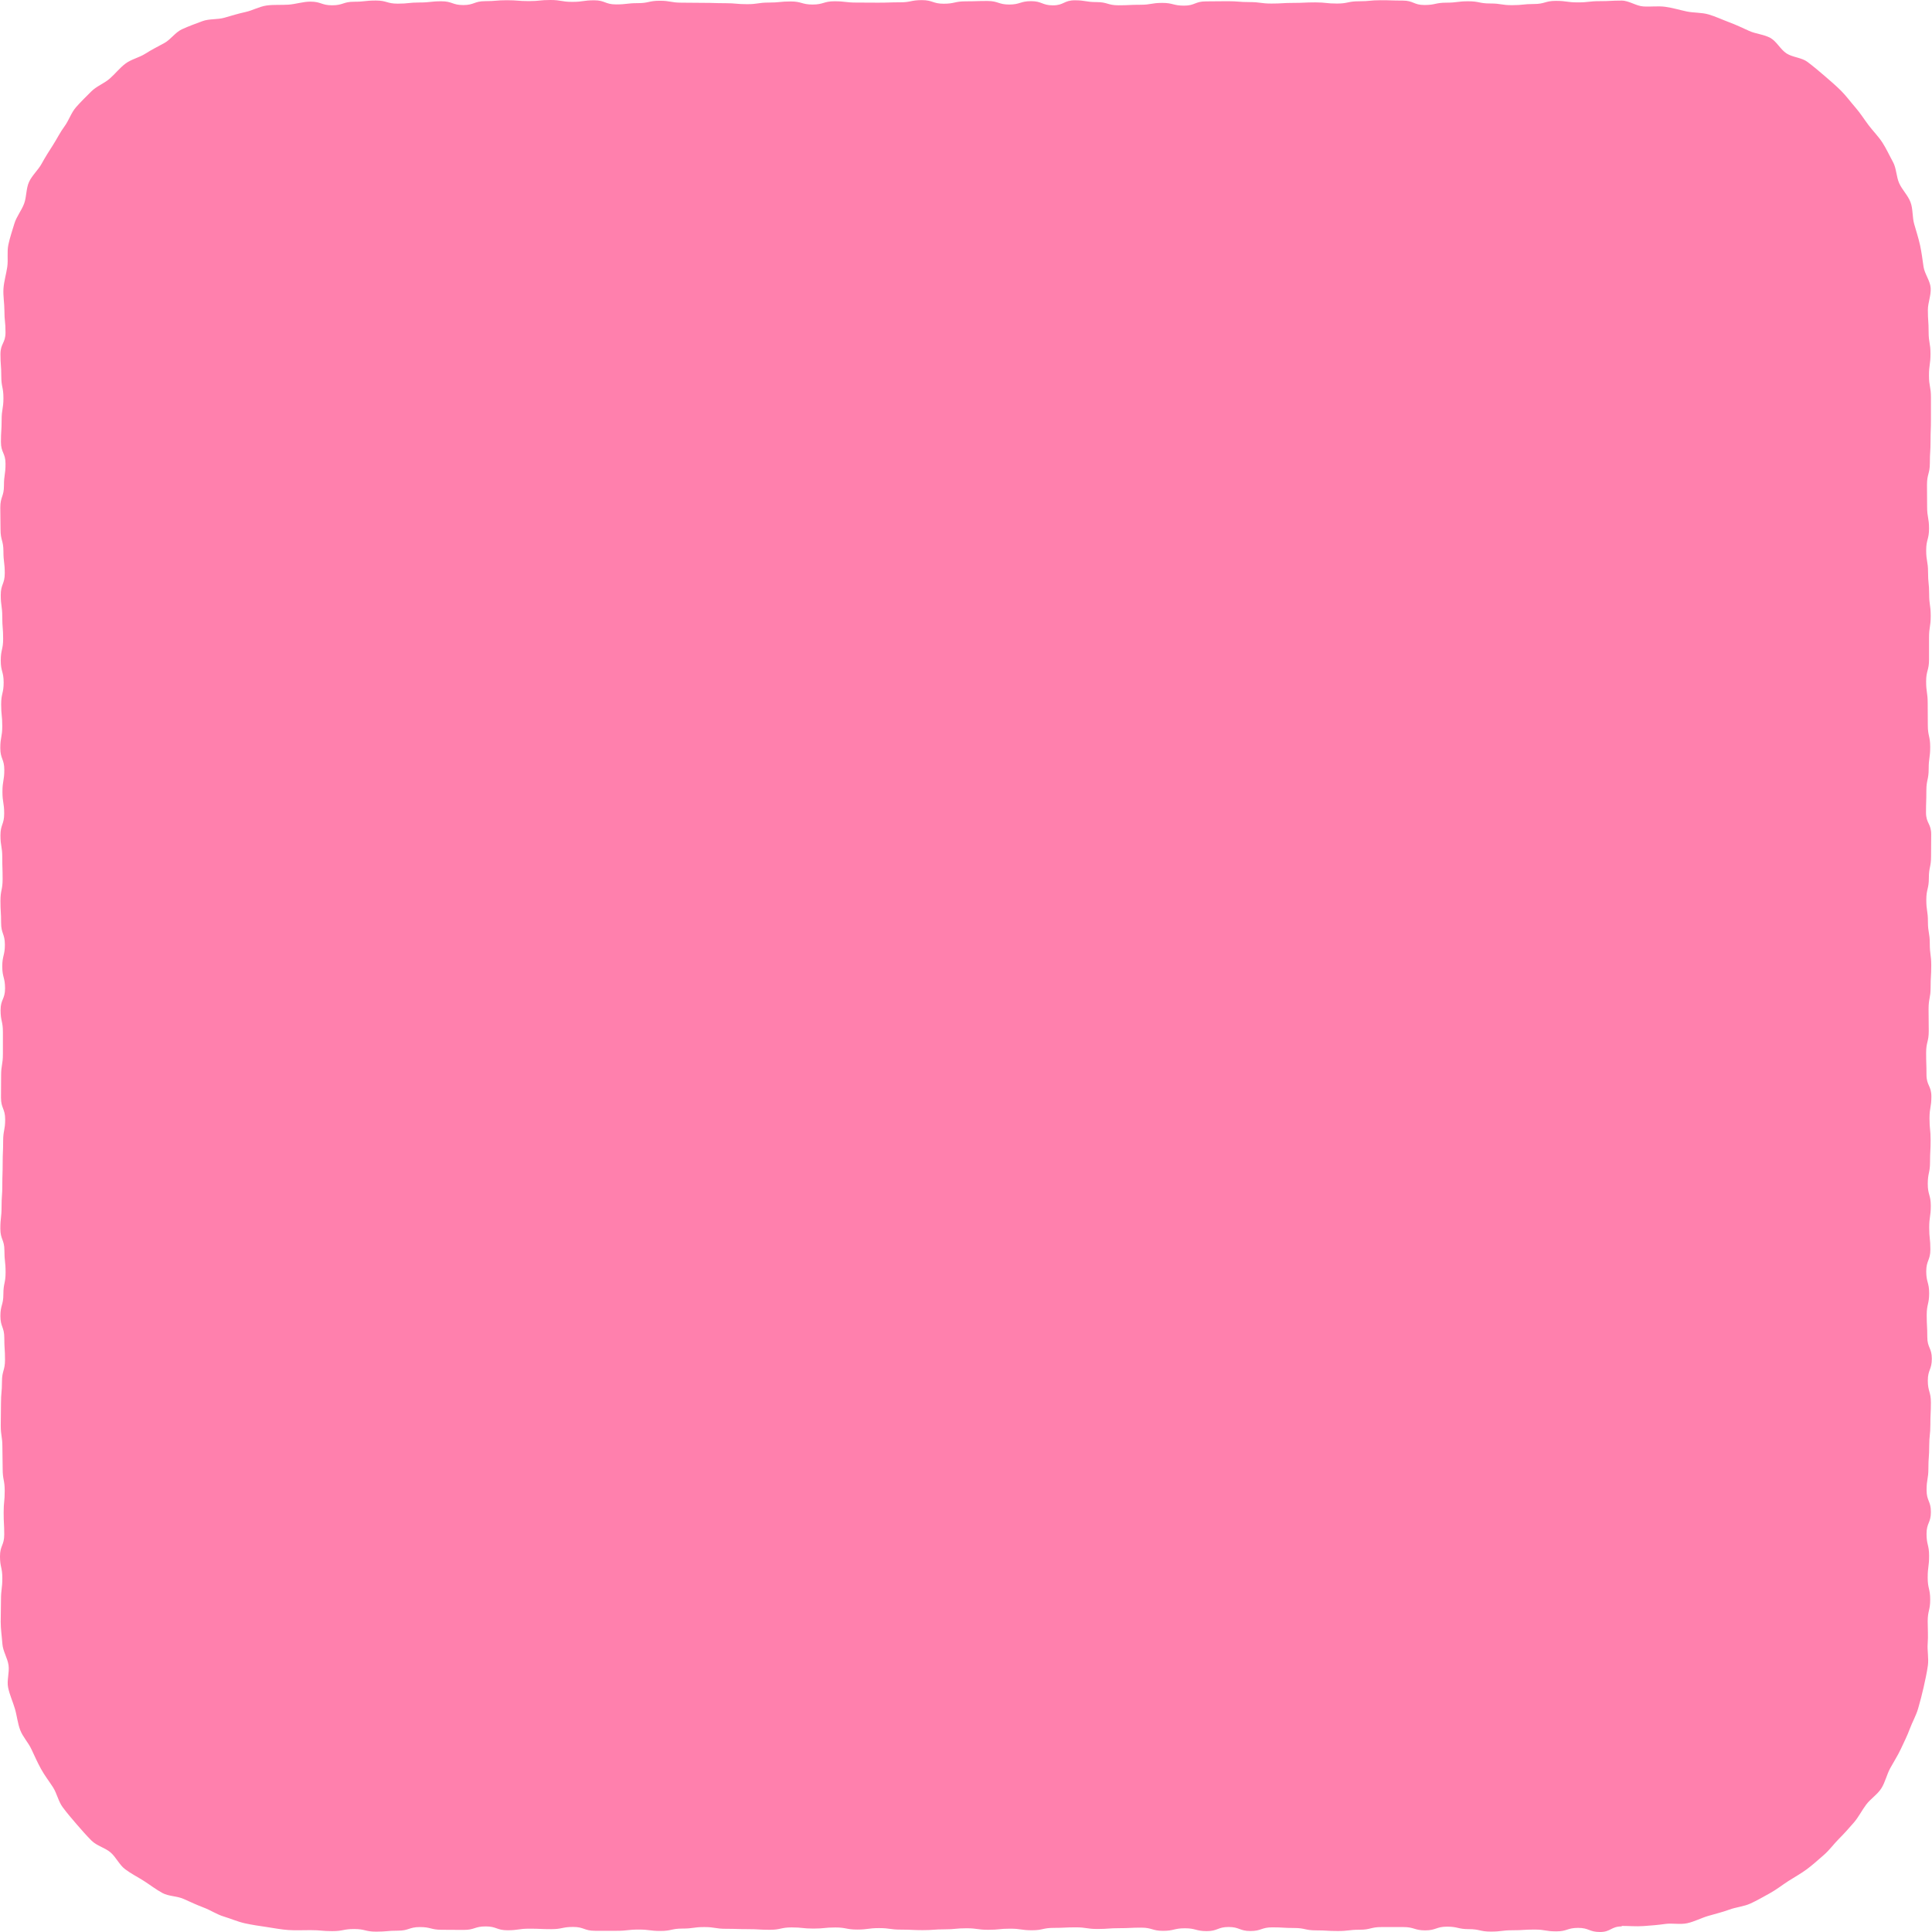
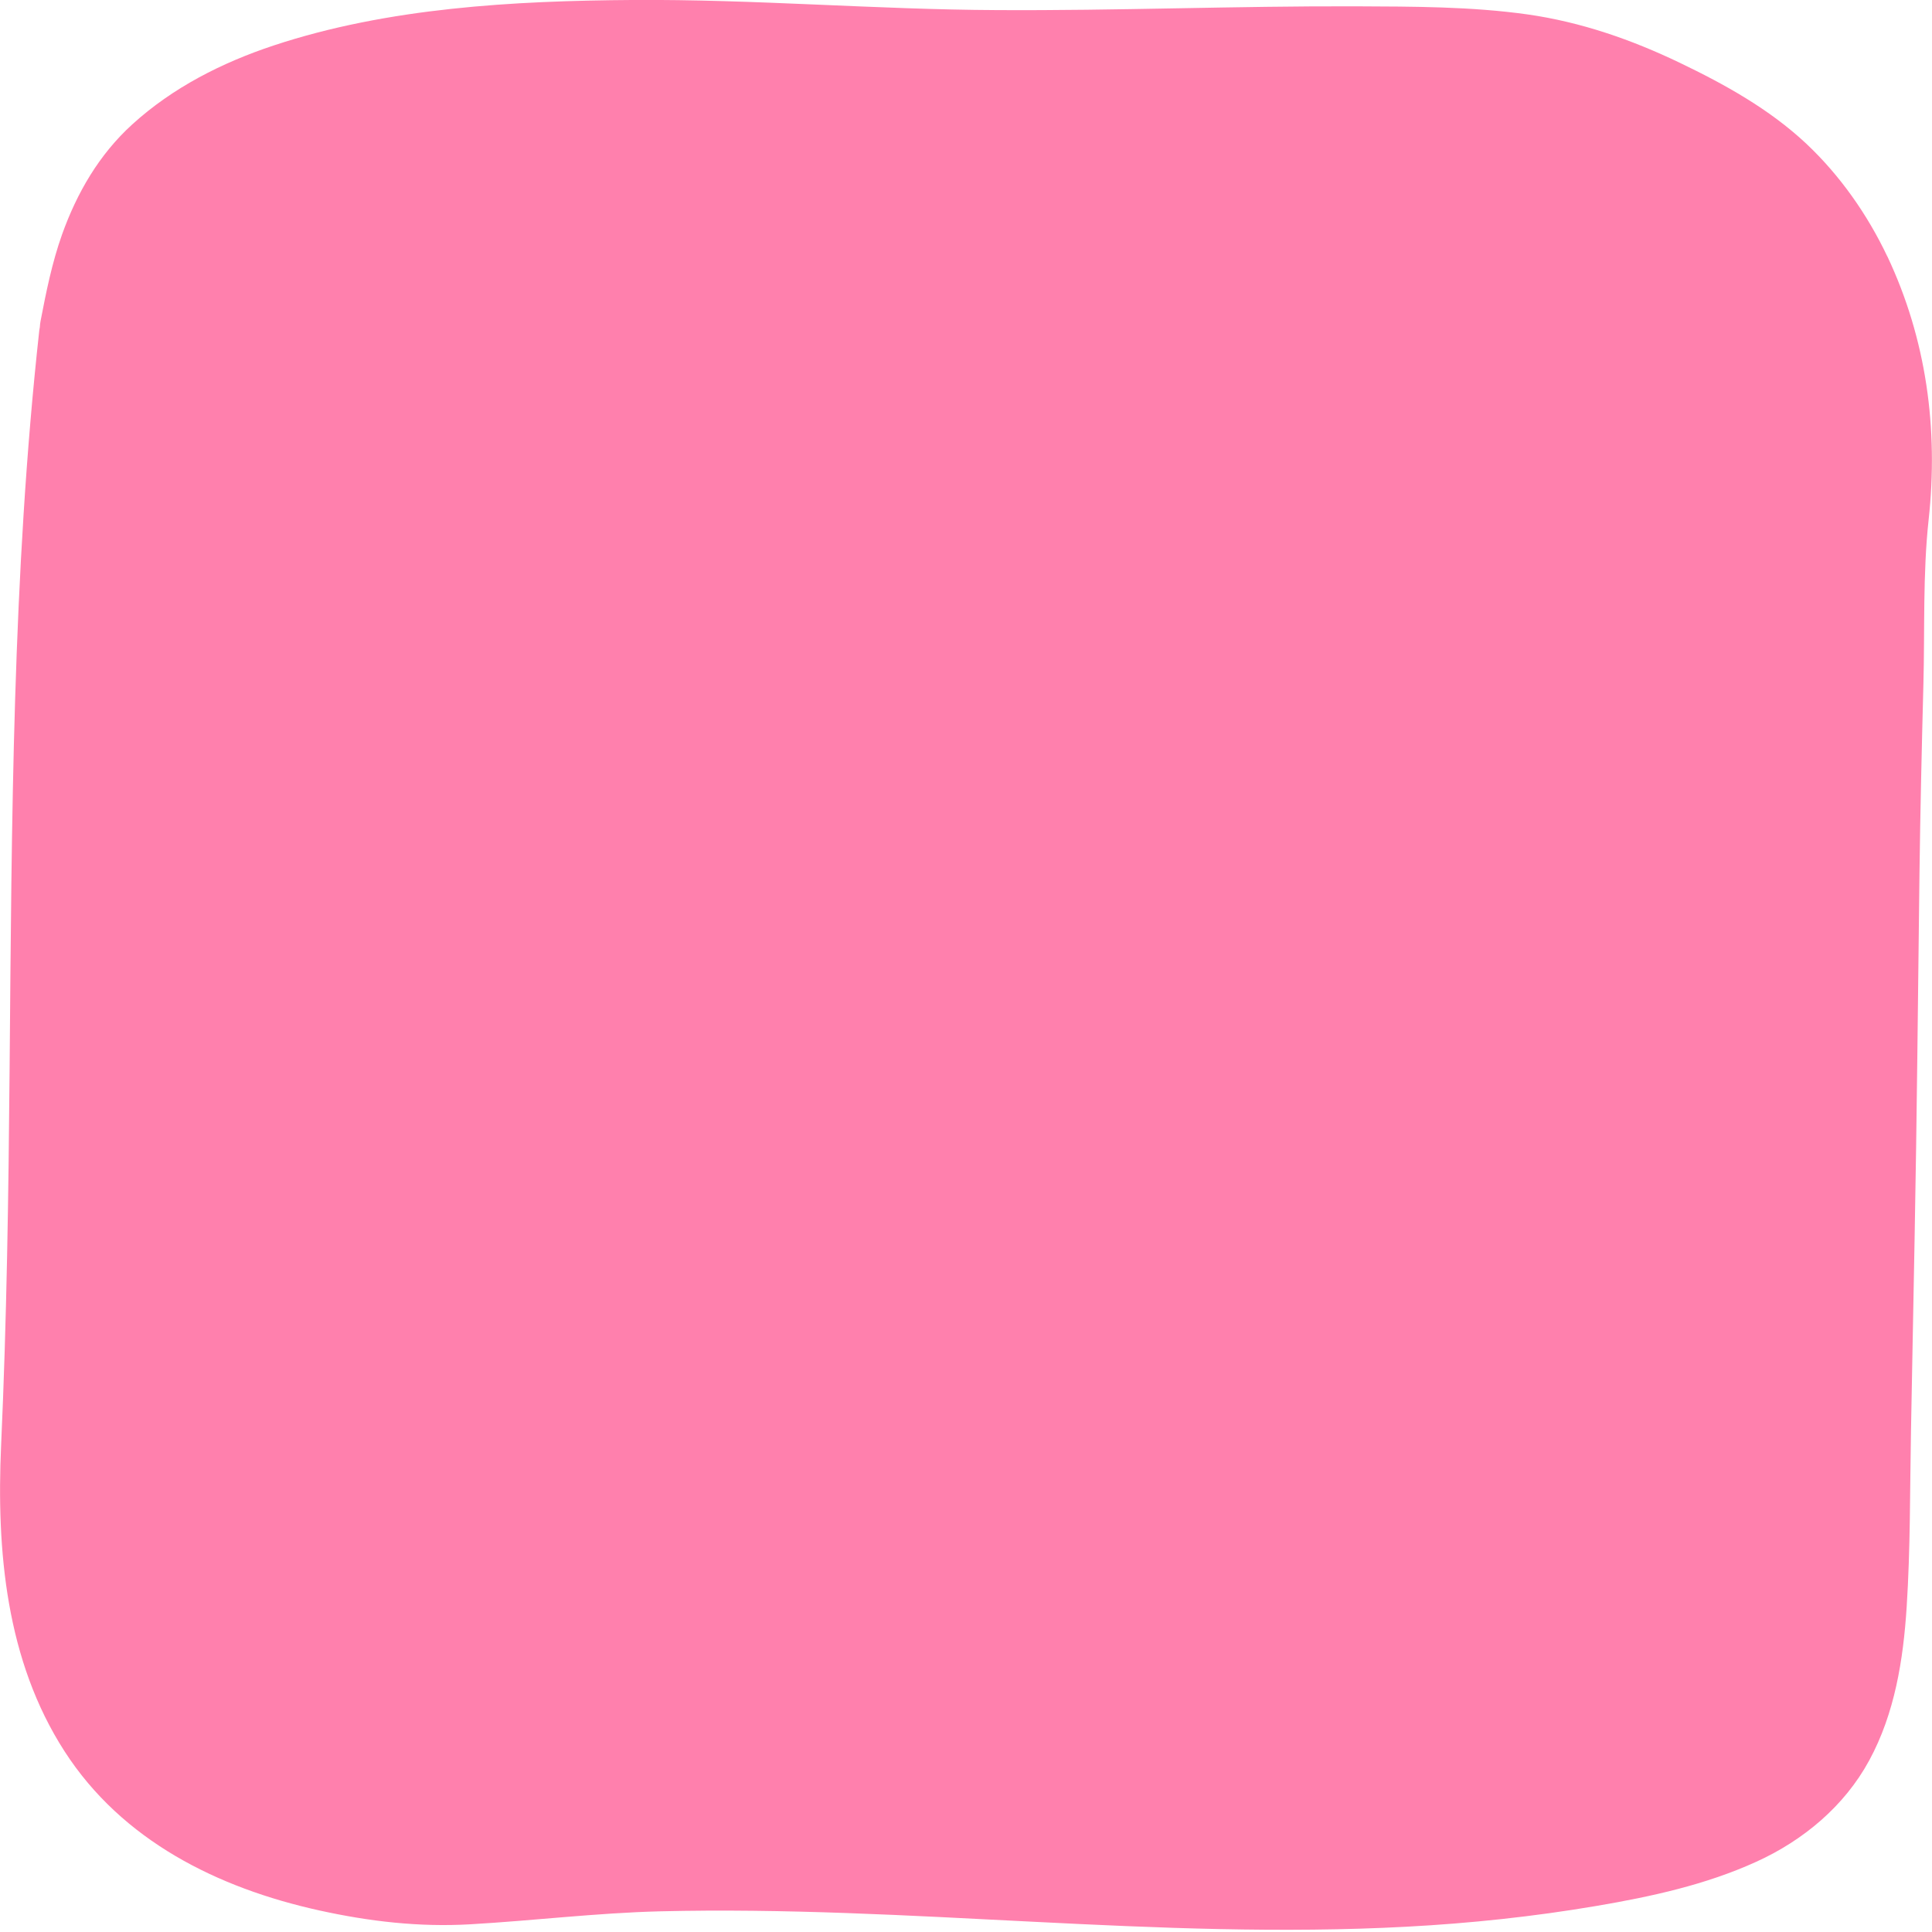
<svg xmlns="http://www.w3.org/2000/svg" width="110" height="110" viewBox="0 0 110 110" fill="none">
-   <path d="M92.341 109.682C91.719 109.682 91.719 110 91.097 110C90.475 110 90.475 109.765 89.853 109.765C89.231 109.765 89.231 109.964 88.609 109.964C87.987 109.964 87.987 109.861 87.365 109.861C86.744 109.861 86.744 109.901 86.122 109.901C85.5 109.901 85.5 109.977 84.878 109.977C84.256 109.977 84.256 109.838 83.634 109.838C83.012 109.838 83.012 109.696 82.39 109.696C81.768 109.696 81.768 109.907 81.146 109.907C80.524 109.907 80.524 109.719 79.902 109.719C79.28 109.719 79.28 109.719 78.658 109.719C78.037 109.719 78.037 109.871 77.415 109.871C76.793 109.871 76.793 109.944 76.171 109.944C75.549 109.944 75.549 109.907 74.927 109.907C74.305 109.907 74.305 109.772 73.683 109.772C73.061 109.772 73.061 109.735 72.439 109.735C71.817 109.735 71.817 109.944 71.195 109.944C70.573 109.944 70.573 109.715 69.951 109.715C69.329 109.715 69.329 109.95 68.707 109.95C68.085 109.95 68.085 109.788 67.463 109.788C66.842 109.788 66.842 109.934 66.22 109.934C65.598 109.934 65.598 109.752 64.976 109.752C64.354 109.752 64.354 109.782 63.732 109.782C63.11 109.782 63.11 109.828 62.488 109.828C61.866 109.828 61.866 109.735 61.244 109.735C60.622 109.735 60.622 109.765 60 109.765C59.378 109.765 59.378 109.901 58.756 109.901C58.135 109.901 58.135 109.811 57.513 109.811C56.891 109.811 56.891 109.874 56.269 109.874C55.647 109.874 55.647 109.788 55.025 109.788C54.403 109.788 54.403 109.848 53.781 109.848C53.159 109.848 53.159 109.894 52.537 109.894C51.915 109.894 51.915 109.864 51.293 109.864C50.671 109.864 50.671 109.778 50.049 109.778C49.427 109.778 49.427 109.861 48.806 109.861C48.184 109.861 48.184 109.742 47.562 109.742C46.94 109.742 46.94 109.805 46.318 109.805C45.696 109.805 45.696 109.739 45.074 109.739C44.452 109.739 44.452 109.874 43.83 109.874C43.208 109.874 43.208 109.838 42.586 109.838C41.964 109.838 41.964 109.818 41.342 109.818C40.72 109.818 40.72 109.719 40.098 109.719C39.476 109.719 39.476 109.805 38.855 109.805C38.233 109.805 38.233 109.94 37.607 109.94C36.982 109.94 36.985 109.861 36.363 109.861C35.742 109.861 35.742 109.931 35.12 109.931C34.498 109.931 34.498 109.931 33.876 109.931C33.254 109.931 33.254 109.712 32.632 109.712C32.01 109.712 32.01 109.838 31.388 109.838C30.766 109.838 30.766 109.811 30.141 109.811C29.515 109.811 29.519 109.901 28.897 109.901C28.275 109.901 28.275 109.682 27.65 109.682C27.024 109.682 27.028 109.881 26.402 109.881C25.777 109.881 25.781 109.874 25.155 109.874C24.53 109.874 24.533 109.719 23.908 109.719C23.283 109.719 23.286 109.924 22.661 109.924C22.036 109.924 22.039 109.98 21.414 109.98C20.788 109.98 20.792 109.831 20.167 109.831C19.541 109.831 19.541 109.95 18.919 109.95C18.297 109.95 18.294 109.894 17.672 109.894C17.252 109.894 16.829 109.914 16.419 109.888C16.008 109.861 15.585 109.775 15.175 109.715C14.764 109.656 14.344 109.593 13.937 109.504C13.53 109.414 13.14 109.239 12.743 109.12C12.346 109.001 11.989 108.756 11.602 108.611C11.215 108.465 10.841 108.293 10.464 108.121C10.087 107.949 9.607 107.975 9.243 107.777C8.879 107.578 8.542 107.317 8.191 107.092C7.84 106.867 7.46 106.679 7.126 106.427C6.792 106.176 6.61 105.742 6.295 105.471C5.981 105.2 5.508 105.094 5.214 104.8C4.919 104.505 4.638 104.184 4.367 103.87C4.096 103.556 3.818 103.231 3.57 102.897C3.321 102.563 3.242 102.11 3.017 101.759C2.792 101.409 2.534 101.081 2.336 100.717C2.137 100.353 1.965 99.976 1.79 99.596C1.614 99.215 1.3 98.894 1.151 98.504C1.002 98.114 0.966 97.684 0.847 97.283C0.728 96.883 0.549 96.496 0.463 96.086C0.377 95.676 0.546 95.229 0.486 94.812C0.427 94.395 0.165 94.015 0.136 93.595C0.106 93.175 0.04 92.761 0.04 92.341C0.04 91.719 0.056 91.719 0.056 91.097C0.056 90.475 0.132 90.475 0.132 89.853C0.132 89.231 0 89.235 0 88.613C0 87.991 0.241 87.991 0.241 87.369C0.241 86.747 0.208 86.747 0.208 86.125C0.208 85.503 0.268 85.503 0.268 84.881C0.268 84.259 0.152 84.259 0.152 83.637C0.152 83.015 0.136 83.015 0.136 82.393C0.136 81.771 0.043 81.771 0.043 81.149C0.043 80.528 0.056 80.528 0.056 79.906C0.056 79.284 0.112 79.284 0.112 78.662C0.112 78.04 0.285 78.04 0.285 77.418C0.285 76.796 0.245 76.796 0.245 76.174C0.245 75.552 0.023 75.552 0.023 74.93C0.023 74.308 0.192 74.308 0.192 73.686C0.192 73.064 0.318 73.064 0.318 72.442C0.318 71.82 0.251 71.82 0.251 71.198C0.251 70.576 0.02 70.576 0.02 69.955C0.02 69.333 0.089 69.333 0.089 68.711C0.089 68.089 0.132 68.089 0.132 67.467C0.132 66.845 0.152 66.845 0.152 66.223C0.152 65.601 0.179 65.601 0.179 64.979C0.179 64.357 0.294 64.357 0.294 63.735C0.294 63.113 0.056 63.113 0.056 62.491C0.056 61.869 0.063 61.869 0.063 61.248C0.063 60.626 0.165 60.626 0.165 60.004C0.165 59.382 0.165 59.382 0.165 58.76C0.165 58.138 0.033 58.138 0.033 57.516C0.033 56.894 0.288 56.894 0.288 56.272C0.288 55.65 0.129 55.65 0.129 55.028C0.129 54.406 0.278 54.406 0.278 53.784C0.278 53.162 0.063 53.162 0.063 52.54C0.063 51.918 0.026 51.918 0.026 51.297C0.026 50.675 0.149 50.675 0.149 50.053C0.149 49.431 0.129 49.431 0.129 48.809C0.129 48.187 0.026 48.187 0.026 47.565C0.026 46.943 0.238 46.943 0.238 46.321C0.238 45.699 0.139 45.699 0.139 45.077C0.139 44.455 0.245 44.455 0.245 43.833C0.245 43.211 0.017 43.211 0.017 42.589C0.017 41.968 0.129 41.968 0.129 41.346C0.129 40.724 0.066 40.724 0.066 40.102C0.066 39.48 0.208 39.48 0.208 38.858C0.208 38.236 0.043 38.236 0.043 37.611C0.043 36.985 0.179 36.989 0.179 36.367C0.179 35.745 0.129 35.745 0.129 35.123C0.129 34.501 0.043 34.501 0.043 33.879C0.043 33.257 0.271 33.257 0.271 32.635C0.271 32.013 0.195 32.013 0.195 31.391C0.195 30.769 0.03 30.769 0.03 30.144C0.03 29.519 0.017 29.522 0.017 28.9C0.017 28.278 0.225 28.278 0.225 27.653C0.225 27.028 0.314 27.031 0.314 26.406C0.314 25.781 0.053 25.784 0.053 25.159C0.053 24.533 0.093 24.537 0.093 23.912C0.093 23.286 0.195 23.29 0.195 22.664C0.195 22.039 0.073 22.042 0.073 21.417C0.073 20.792 0.026 20.795 0.026 20.17C0.026 19.545 0.314 19.545 0.314 18.923C0.314 18.301 0.251 18.297 0.251 17.676C0.251 17.255 0.169 16.839 0.198 16.425C0.228 16.012 0.354 15.605 0.414 15.194C0.473 14.784 0.39 14.341 0.476 13.934C0.562 13.527 0.701 13.123 0.82 12.726C0.94 12.33 1.227 11.986 1.373 11.595C1.518 11.205 1.479 10.738 1.654 10.358C1.829 9.977 2.173 9.683 2.372 9.319C2.57 8.955 2.792 8.608 3.017 8.257C3.242 7.907 3.424 7.529 3.672 7.195C3.92 6.861 4.049 6.424 4.324 6.11C4.598 5.796 4.906 5.498 5.2 5.204C5.495 4.909 5.925 4.754 6.239 4.483C6.553 4.211 6.815 3.867 7.146 3.619C7.476 3.371 7.923 3.282 8.274 3.057C8.624 2.832 8.988 2.653 9.356 2.451C9.723 2.25 9.977 1.843 10.358 1.667C10.738 1.492 11.132 1.35 11.526 1.204C11.919 1.059 12.373 1.125 12.776 1.009C13.18 0.893 13.563 0.774 13.974 0.685C14.384 0.595 14.758 0.374 15.175 0.314C15.591 0.255 16.008 0.294 16.425 0.265C16.842 0.235 17.252 0.093 17.669 0.093C18.291 0.093 18.291 0.301 18.913 0.301C19.535 0.301 19.535 0.099 20.157 0.099C20.779 0.099 20.779 0.03 21.401 0.03C22.023 0.03 22.023 0.208 22.644 0.208C23.266 0.208 23.266 0.142 23.888 0.142C24.51 0.142 24.51 0.073 25.132 0.073C25.754 0.073 25.754 0.288 26.376 0.288C26.998 0.288 26.998 0.066 27.62 0.066C28.242 0.066 28.242 0.013 28.864 0.013C29.486 0.013 29.486 0.063 30.108 0.063C30.73 0.063 30.723 0 31.342 0C31.96 0 31.964 0.106 32.586 0.106C33.207 0.106 33.207 0.017 33.829 0.017C34.451 0.017 34.451 0.251 35.073 0.251C35.695 0.251 35.695 0.179 36.317 0.179C36.939 0.179 36.939 0.043 37.561 0.043C38.183 0.043 38.183 0.152 38.805 0.152C39.427 0.152 39.427 0.162 40.049 0.162C40.671 0.162 40.671 0.182 41.293 0.182C41.914 0.182 41.914 0.238 42.536 0.238C43.158 0.238 43.158 0.146 43.78 0.146C44.402 0.146 44.402 0.083 45.024 0.083C45.646 0.083 45.646 0.258 46.268 0.258C46.89 0.258 46.89 0.073 47.512 0.073C48.134 0.073 48.134 0.146 48.756 0.146C49.378 0.146 49.378 0.152 50 0.152C50.622 0.152 50.622 0.132 51.244 0.132C51.865 0.132 51.865 0.007 52.487 0.007C53.109 0.007 53.109 0.212 53.731 0.212C54.353 0.212 54.353 0.076 54.975 0.076C55.597 0.076 55.597 0.056 56.219 0.056C56.841 0.056 56.841 0.258 57.463 0.258C58.085 0.258 58.085 0.066 58.707 0.066C59.329 0.066 59.329 0.304 59.951 0.304C60.573 0.304 60.573 0.017 61.195 0.017C61.816 0.017 61.816 0.119 62.438 0.119C63.06 0.119 63.06 0.301 63.682 0.301C64.304 0.301 64.304 0.271 64.926 0.271C65.548 0.271 65.548 0.165 66.17 0.165C66.792 0.165 66.792 0.321 67.414 0.321C68.036 0.321 68.036 0.079 68.658 0.079C69.28 0.079 69.28 0.069 69.902 0.069C70.524 0.069 70.524 0.119 71.145 0.119C71.767 0.119 71.767 0.202 72.393 0.202C73.018 0.202 73.015 0.165 73.637 0.165C74.258 0.165 74.258 0.136 74.88 0.136C75.502 0.136 75.502 0.202 76.124 0.202C76.746 0.202 76.746 0.073 77.368 0.073C77.99 0.073 77.99 0.013 78.612 0.013C79.234 0.013 79.234 0.033 79.859 0.033C80.484 0.033 80.481 0.285 81.103 0.285C81.725 0.285 81.725 0.152 82.35 0.152C82.975 0.152 82.972 0.073 83.597 0.073C84.223 0.073 84.219 0.198 84.845 0.198C85.47 0.198 85.467 0.294 86.092 0.294C86.717 0.294 86.714 0.228 87.339 0.228C87.964 0.228 87.961 0.05 88.586 0.05C89.212 0.05 89.208 0.136 89.833 0.136C90.459 0.136 90.459 0.066 91.081 0.066C91.703 0.066 91.706 0.033 92.328 0.033C92.748 0.033 93.151 0.341 93.565 0.367C93.978 0.394 94.402 0.331 94.812 0.387C95.222 0.443 95.623 0.566 96.03 0.652C96.436 0.738 96.876 0.705 97.273 0.82C97.671 0.936 98.054 1.118 98.445 1.264C98.835 1.409 99.212 1.588 99.589 1.76C99.966 1.932 100.429 1.958 100.793 2.157C101.157 2.355 101.369 2.819 101.72 3.044C102.07 3.268 102.576 3.275 102.907 3.523C103.238 3.771 103.569 4.049 103.883 4.32C104.197 4.592 104.525 4.87 104.819 5.164C105.114 5.458 105.365 5.806 105.64 6.12C105.914 6.434 106.139 6.795 106.391 7.129C106.642 7.463 106.947 7.764 107.175 8.115C107.403 8.466 107.575 8.856 107.777 9.22C107.979 9.584 107.962 10.057 108.134 10.437C108.306 10.818 108.634 11.125 108.779 11.519C108.925 11.913 108.872 12.363 108.988 12.763C109.103 13.163 109.229 13.55 109.319 13.957C109.408 14.364 109.457 14.768 109.517 15.181C109.577 15.595 109.894 15.975 109.924 16.395C109.954 16.815 109.765 17.232 109.765 17.652C109.765 18.274 109.808 18.274 109.808 18.896C109.808 19.518 109.914 19.518 109.914 20.14C109.914 20.762 109.828 20.762 109.828 21.384C109.828 22.006 109.94 22.006 109.94 22.628C109.94 23.25 109.94 23.25 109.94 23.872C109.94 24.494 109.917 24.494 109.917 25.116C109.917 25.738 109.878 25.738 109.878 26.36C109.878 26.981 109.715 26.981 109.715 27.603C109.715 28.225 109.722 28.225 109.722 28.847C109.722 29.469 109.831 29.469 109.831 30.091C109.831 30.713 109.669 30.713 109.669 31.335C109.669 31.957 109.775 31.957 109.775 32.579C109.775 33.201 109.838 33.201 109.838 33.823C109.838 34.445 109.927 34.445 109.927 35.067C109.927 35.688 109.831 35.688 109.831 36.31C109.831 36.932 109.831 36.932 109.831 37.554C109.831 38.176 109.666 38.176 109.666 38.798C109.666 39.42 109.755 39.42 109.755 40.042C109.755 40.664 109.762 40.664 109.762 41.286C109.762 41.908 109.897 41.908 109.897 42.53C109.897 43.152 109.811 43.152 109.811 43.774C109.811 44.396 109.679 44.396 109.679 45.018C109.679 45.639 109.659 45.639 109.659 46.261C109.659 46.883 109.954 46.883 109.954 47.505C109.954 48.127 109.947 48.127 109.947 48.749C109.947 49.371 109.821 49.371 109.821 49.993C109.821 50.615 109.676 50.615 109.676 51.237C109.676 51.859 109.768 51.859 109.768 52.481C109.768 53.103 109.874 53.103 109.874 53.725C109.874 54.347 109.957 54.347 109.957 54.969C109.957 55.59 109.921 55.59 109.921 56.212C109.921 56.834 109.805 56.834 109.805 57.456C109.805 58.078 109.815 58.078 109.815 58.7C109.815 59.322 109.666 59.322 109.666 59.944C109.666 60.566 109.686 60.566 109.686 61.188C109.686 61.81 109.964 61.81 109.964 62.432C109.964 63.054 109.858 63.054 109.858 63.676C109.858 64.298 109.921 64.298 109.921 64.919C109.921 65.541 109.888 65.541 109.888 66.163C109.888 66.785 109.759 66.785 109.759 67.407C109.759 68.029 109.931 68.029 109.931 68.651C109.931 69.273 109.841 69.273 109.841 69.895C109.841 70.517 109.907 70.517 109.907 71.139C109.907 71.761 109.672 71.761 109.672 72.386C109.672 73.011 109.838 73.008 109.838 73.63C109.838 74.252 109.699 74.252 109.699 74.874C109.699 75.496 109.732 75.496 109.732 76.118C109.732 76.74 109.99 76.74 109.99 77.362C109.99 77.984 109.762 77.984 109.762 78.606C109.762 79.227 109.937 79.227 109.937 79.853C109.937 80.478 109.907 80.475 109.907 81.097C109.907 81.718 109.841 81.718 109.841 82.344C109.841 82.969 109.795 82.966 109.795 83.591C109.795 84.216 109.692 84.213 109.692 84.838C109.692 85.463 109.937 85.46 109.937 86.085C109.937 86.71 109.689 86.707 109.689 87.332C109.689 87.958 109.835 87.954 109.835 88.58C109.835 89.205 109.755 89.201 109.755 89.827C109.755 90.452 109.897 90.452 109.897 91.074C109.897 91.696 109.755 91.699 109.755 92.321C109.755 92.741 109.788 93.155 109.755 93.568C109.722 93.982 109.821 94.418 109.765 94.829C109.709 95.239 109.613 95.659 109.524 96.063C109.434 96.466 109.325 96.88 109.209 97.28C109.094 97.68 108.875 98.054 108.733 98.441C108.591 98.828 108.399 99.205 108.224 99.583C108.048 99.96 107.82 100.31 107.621 100.674C107.423 101.038 107.337 101.475 107.112 101.826C106.887 102.176 106.503 102.414 106.252 102.748C106 103.083 105.818 103.463 105.544 103.777C105.269 104.092 104.995 104.403 104.7 104.697C104.406 104.991 104.158 105.342 103.843 105.613C103.529 105.885 103.215 106.172 102.881 106.421C102.547 106.669 102.173 106.874 101.822 107.099C101.472 107.324 101.137 107.592 100.774 107.79C100.41 107.989 100.039 108.207 99.662 108.379C99.285 108.551 98.841 108.584 98.448 108.73C98.054 108.875 97.651 108.968 97.25 109.087C96.85 109.206 96.473 109.411 96.063 109.5C95.653 109.59 95.216 109.484 94.802 109.543C94.389 109.603 93.985 109.633 93.565 109.663C93.145 109.692 92.745 109.653 92.324 109.653L92.341 109.682Z" fill="#FF80AD" />
+   <path d="M107.457 14.603C106.327 12.22 104.759 9.983 102.838 8.177C100.747 6.217 98.203 4.803 95.636 3.573C92.884 2.251 90.002 1.252 86.973 0.821C83.753 0.368 80.455 0.375 77.211 0.36C70.394 0.337 63.584 0.614 56.766 0.575C49.848 0.544 42.953 -0.047 36.043 -0.001C29.248 0.045 22.077 0.437 15.582 2.589C12.638 3.565 9.832 4.987 7.527 7.086C5.643 8.8 4.383 10.975 3.53 13.358C2.961 14.964 2.63 16.609 2.308 18.285C2.284 18.4 2.277 18.508 2.269 18.623C2.261 18.684 2.246 18.738 2.238 18.8C0.701 32.758 0.67 46.809 0.547 60.837C0.486 67.993 0.386 75.148 0.063 82.297C-0.206 88.292 0.34 94.541 3.676 99.714C6.958 104.803 12.392 107.493 18.165 108.769C21.024 109.399 23.852 109.73 26.781 109.561C30.386 109.353 33.952 108.915 37.565 108.823C51.746 108.477 65.897 110.46 80.086 109.699C83.706 109.507 87.327 109.122 90.901 108.515C94.014 107.985 97.104 107.316 99.994 106.002C102.669 104.787 105.013 102.835 106.427 100.229C107.88 97.554 108.364 94.511 108.557 91.505C108.772 88.185 108.741 84.833 108.803 81.505L109.01 70.491C109.141 63.565 109.202 56.64 109.287 49.714C109.333 46.132 109.417 42.558 109.51 38.976C109.594 35.863 109.471 32.681 109.809 29.584C110.371 24.426 109.686 19.315 107.457 14.595V14.603Z" fill="#FF80AD" />
</svg>
